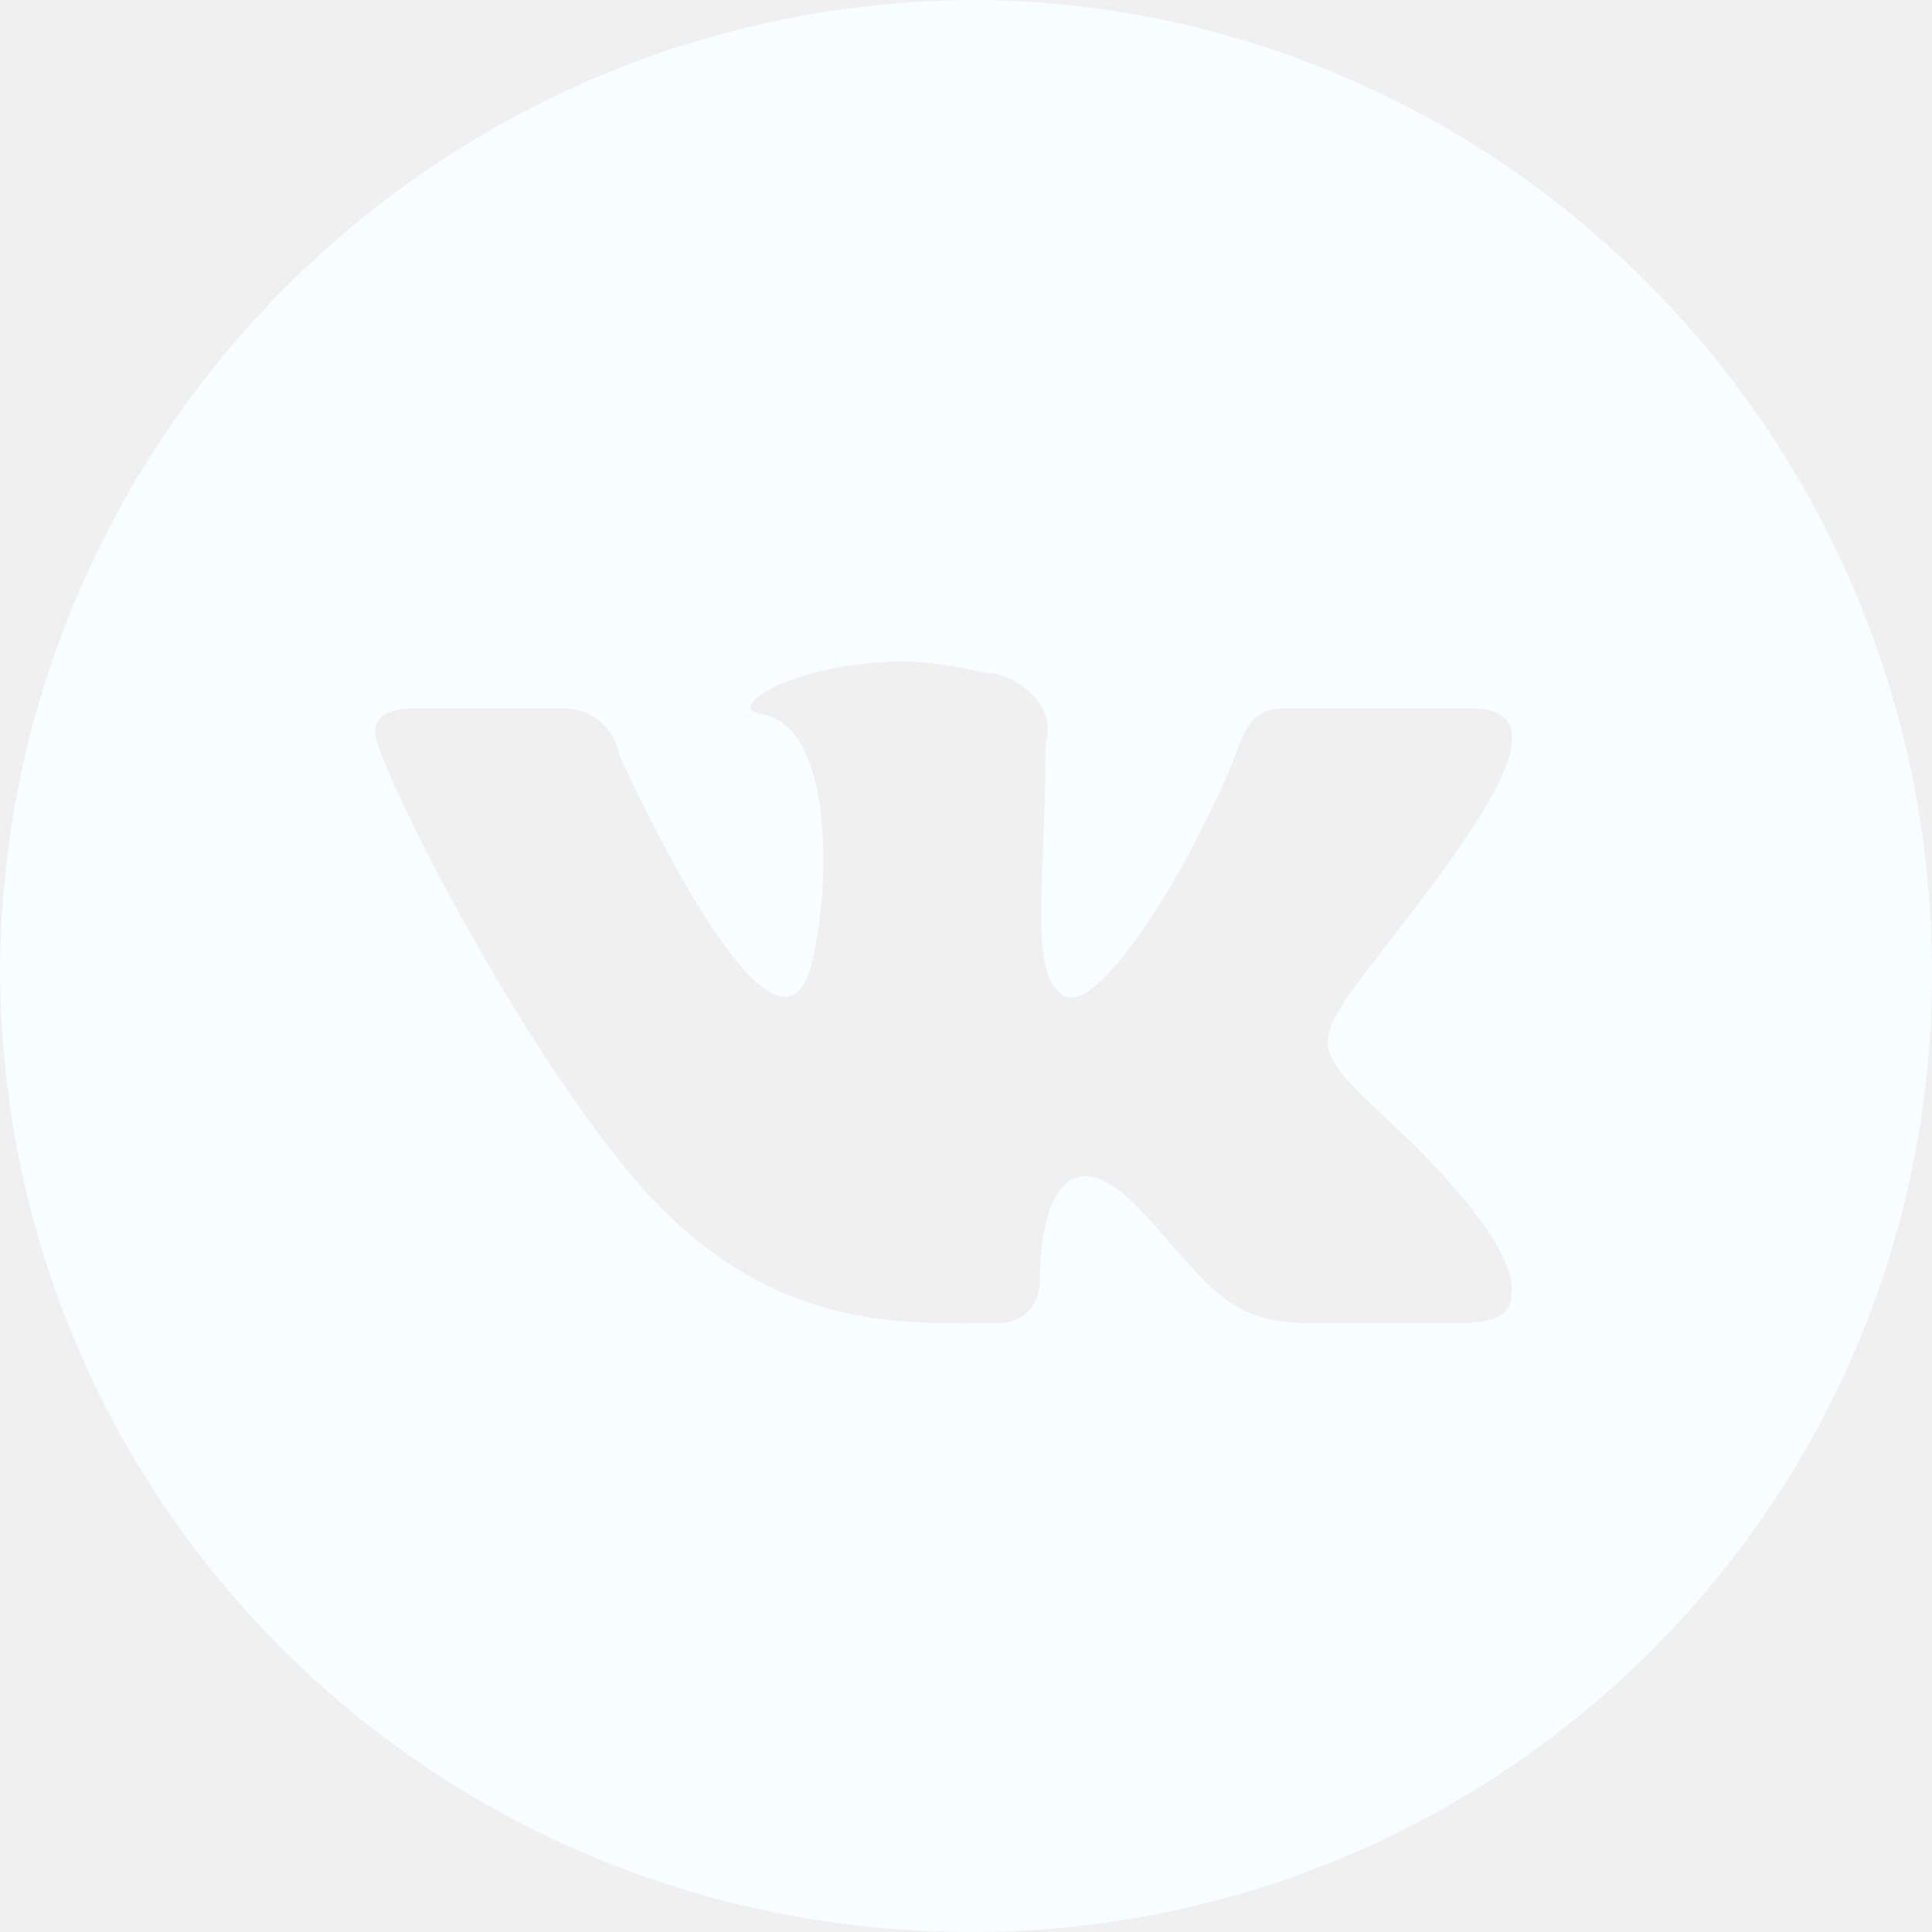
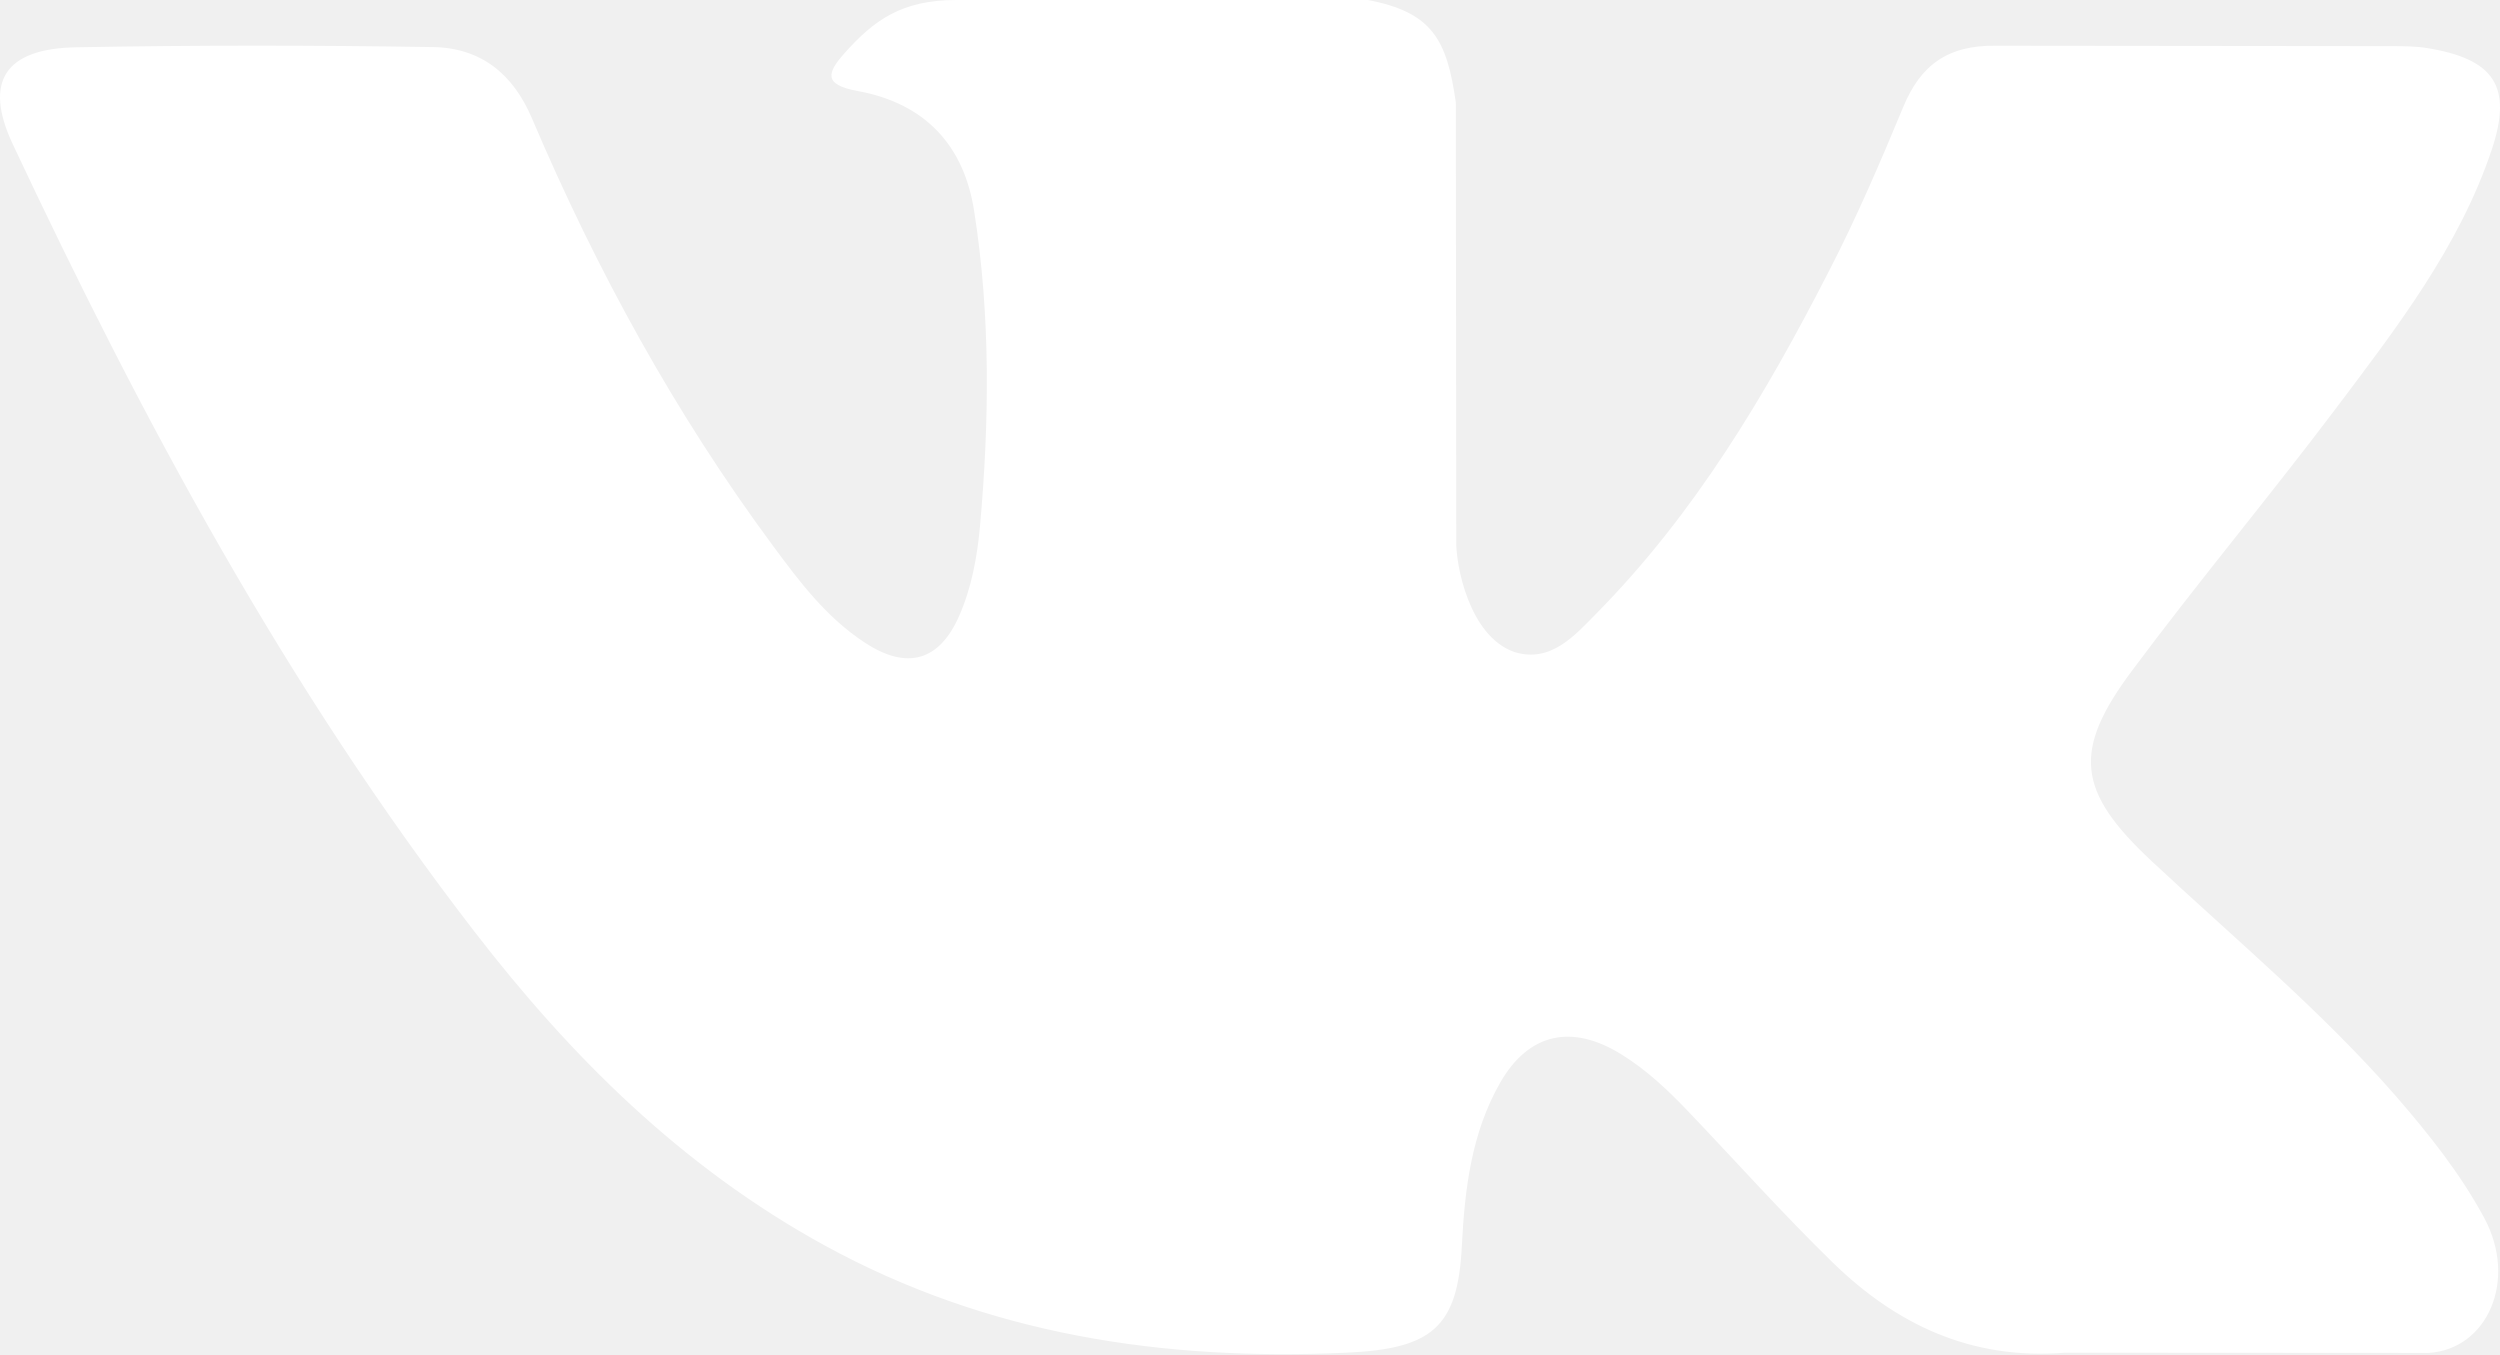
- <svg xmlns="http://www.w3.org/2000/svg" width="30" height="30" viewBox="0 0 30 30" fill="none">
-   <path d="M21.617 17.454C20.382 16.273 20.294 16.273 21.352 14.909C22.676 13.182 24.441 11 22.852 11H19.941C19.411 11 19.323 11.364 19.146 11.818C18.441 13.546 17.029 15.818 16.5 15.454C15.97 15.091 16.235 13.727 16.235 11.546C16.323 11.273 16.235 11 16.058 10.818C15.882 10.637 15.617 10.455 15.352 10.455C14.911 10.364 14.47 10.273 14.029 10.273C12.353 10.273 11.206 11 11.823 11.091C12.97 11.273 12.882 13.818 12.617 14.909C12.176 16.818 10.412 13.455 9.617 11.727C9.529 11.273 9.176 11 8.735 11H6.441C6.088 11 5.823 11.091 5.823 11.364C5.823 11.818 8.029 16.273 10.059 18.545C12.088 20.727 14.117 20.545 15.529 20.545C15.705 20.545 15.882 20.454 15.97 20.363C16.058 20.272 16.147 20.091 16.147 19.909C16.147 18.454 16.676 17.727 17.646 18.727C18.705 19.818 18.97 20.545 20.294 20.545H22.676C23.293 20.545 23.47 20.363 23.47 20.091C23.558 19.454 22.499 18.273 21.617 17.454ZM15.352 0.001C23.558 0.183 30.087 7 29.999 15.273C29.911 23.545 23.117 30.09 14.911 29.999C6.617 29.908 0 23.272 0 15C0.088 6.637 6.97 -0.09 15.352 0.001Z" fill="#F8FDFF" />
+ <svg xmlns="http://www.w3.org/2000/svg" width="24" height="13" viewBox="0 0 24 13" fill="none">
+   <path fill-rule="evenodd" clip-rule="evenodd" d="M20.655 8.266C21.451 9.01 22.292 9.71 23.006 10.529C23.321 10.893 23.62 11.268 23.848 11.691C24.172 12.291 23.879 12.952 23.316 12.988L19.82 12.986C18.918 13.058 18.199 12.71 17.594 12.12C17.11 11.648 16.662 11.146 16.196 10.658C16.005 10.459 15.806 10.271 15.567 10.123C15.09 9.826 14.675 9.917 14.402 10.393C14.125 10.878 14.062 11.415 14.034 11.955C13.997 12.743 13.748 12.95 12.921 12.986C11.154 13.066 9.476 12.81 7.918 11.957C6.544 11.204 5.479 10.142 4.552 8.94C2.746 6.598 1.364 4.026 0.121 1.381C-0.158 0.785 0.046 0.465 0.733 0.454C1.874 0.433 3.014 0.434 4.156 0.452C4.62 0.459 4.926 0.713 5.105 1.132C5.723 2.585 6.478 3.967 7.426 5.247C7.678 5.588 7.935 5.929 8.302 6.169C8.707 6.435 9.016 6.347 9.207 5.915C9.328 5.641 9.381 5.345 9.408 5.052C9.498 4.042 9.51 3.033 9.352 2.027C9.255 1.399 8.885 0.992 8.23 0.873C7.896 0.812 7.946 0.693 8.107 0.511C8.388 0.196 8.653 0 9.18 0H13.131C13.753 0.118 13.891 0.385 13.976 0.984L13.98 5.185C13.973 5.417 14.101 6.106 14.537 6.259C14.887 6.368 15.117 6.101 15.326 5.889C16.273 4.928 16.948 3.792 17.551 2.616C17.819 2.099 18.049 1.562 18.272 1.025C18.437 0.627 18.697 0.431 19.165 0.439L22.968 0.443C23.081 0.443 23.195 0.444 23.304 0.462C23.945 0.567 24.121 0.831 23.923 1.43C23.611 2.369 23.004 3.152 22.411 3.939C21.777 4.779 21.099 5.59 20.47 6.435C19.892 7.207 19.938 7.596 20.655 8.266Z" fill="white" />
</svg>
